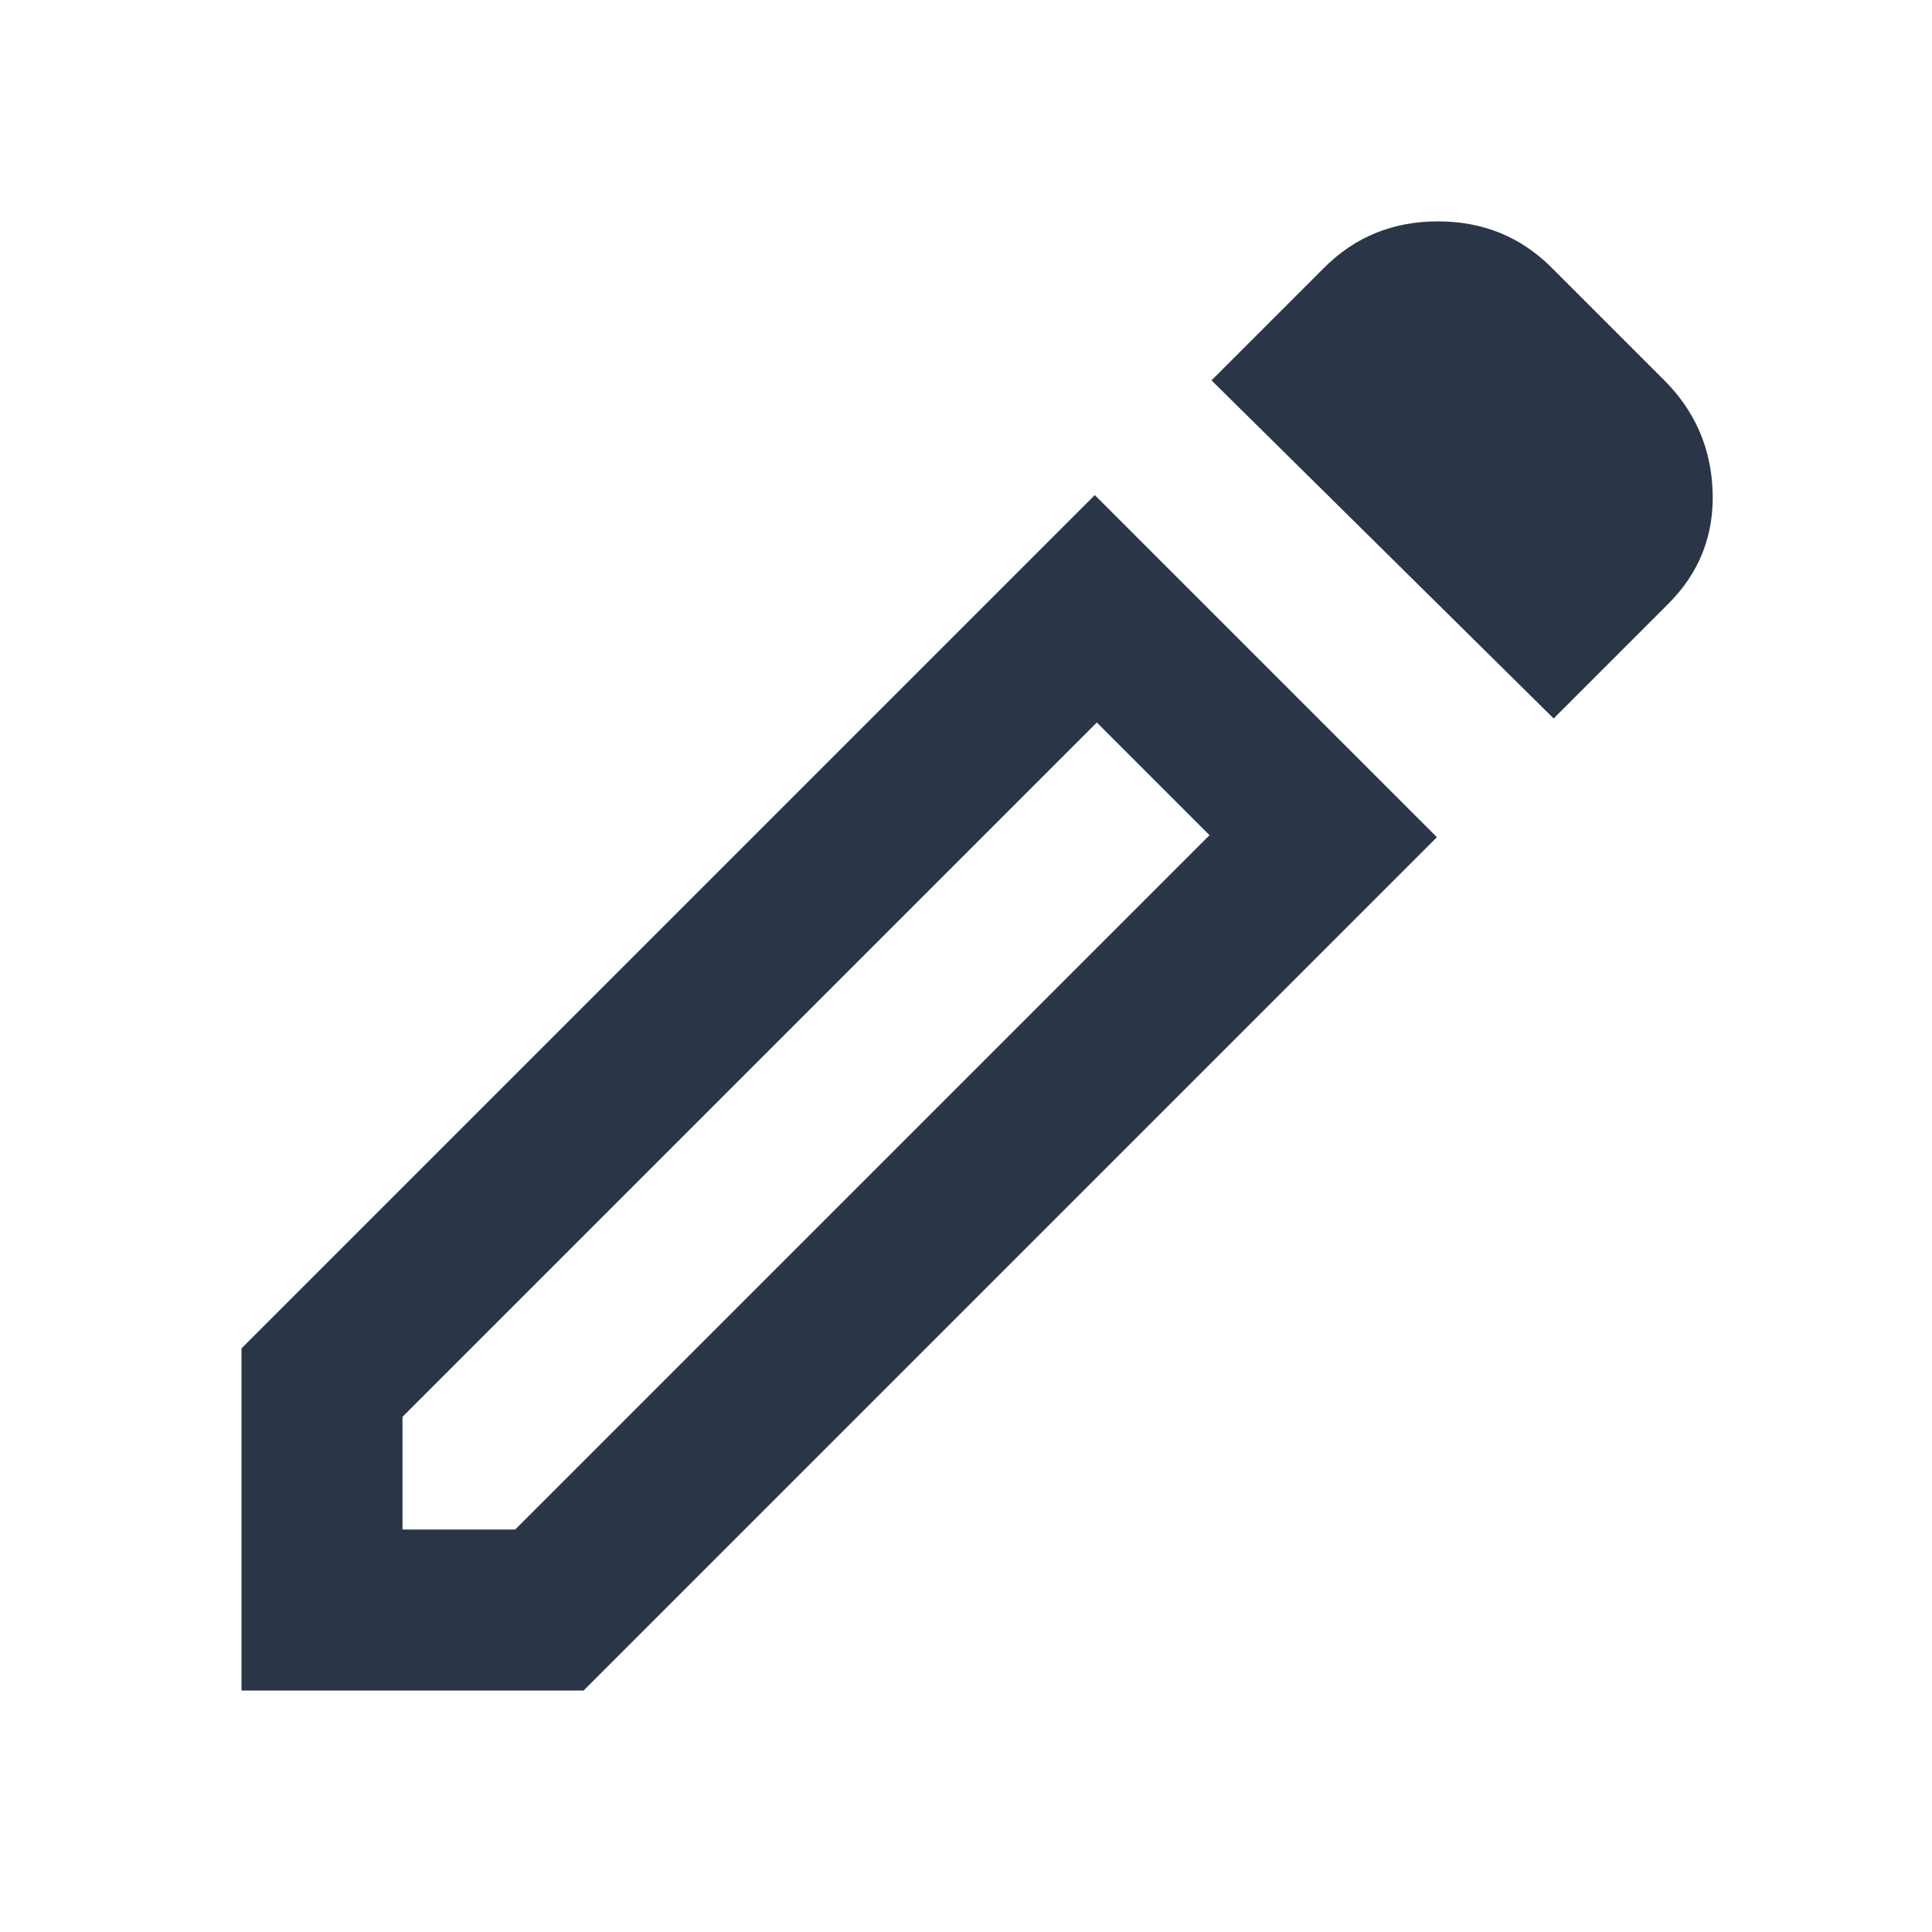
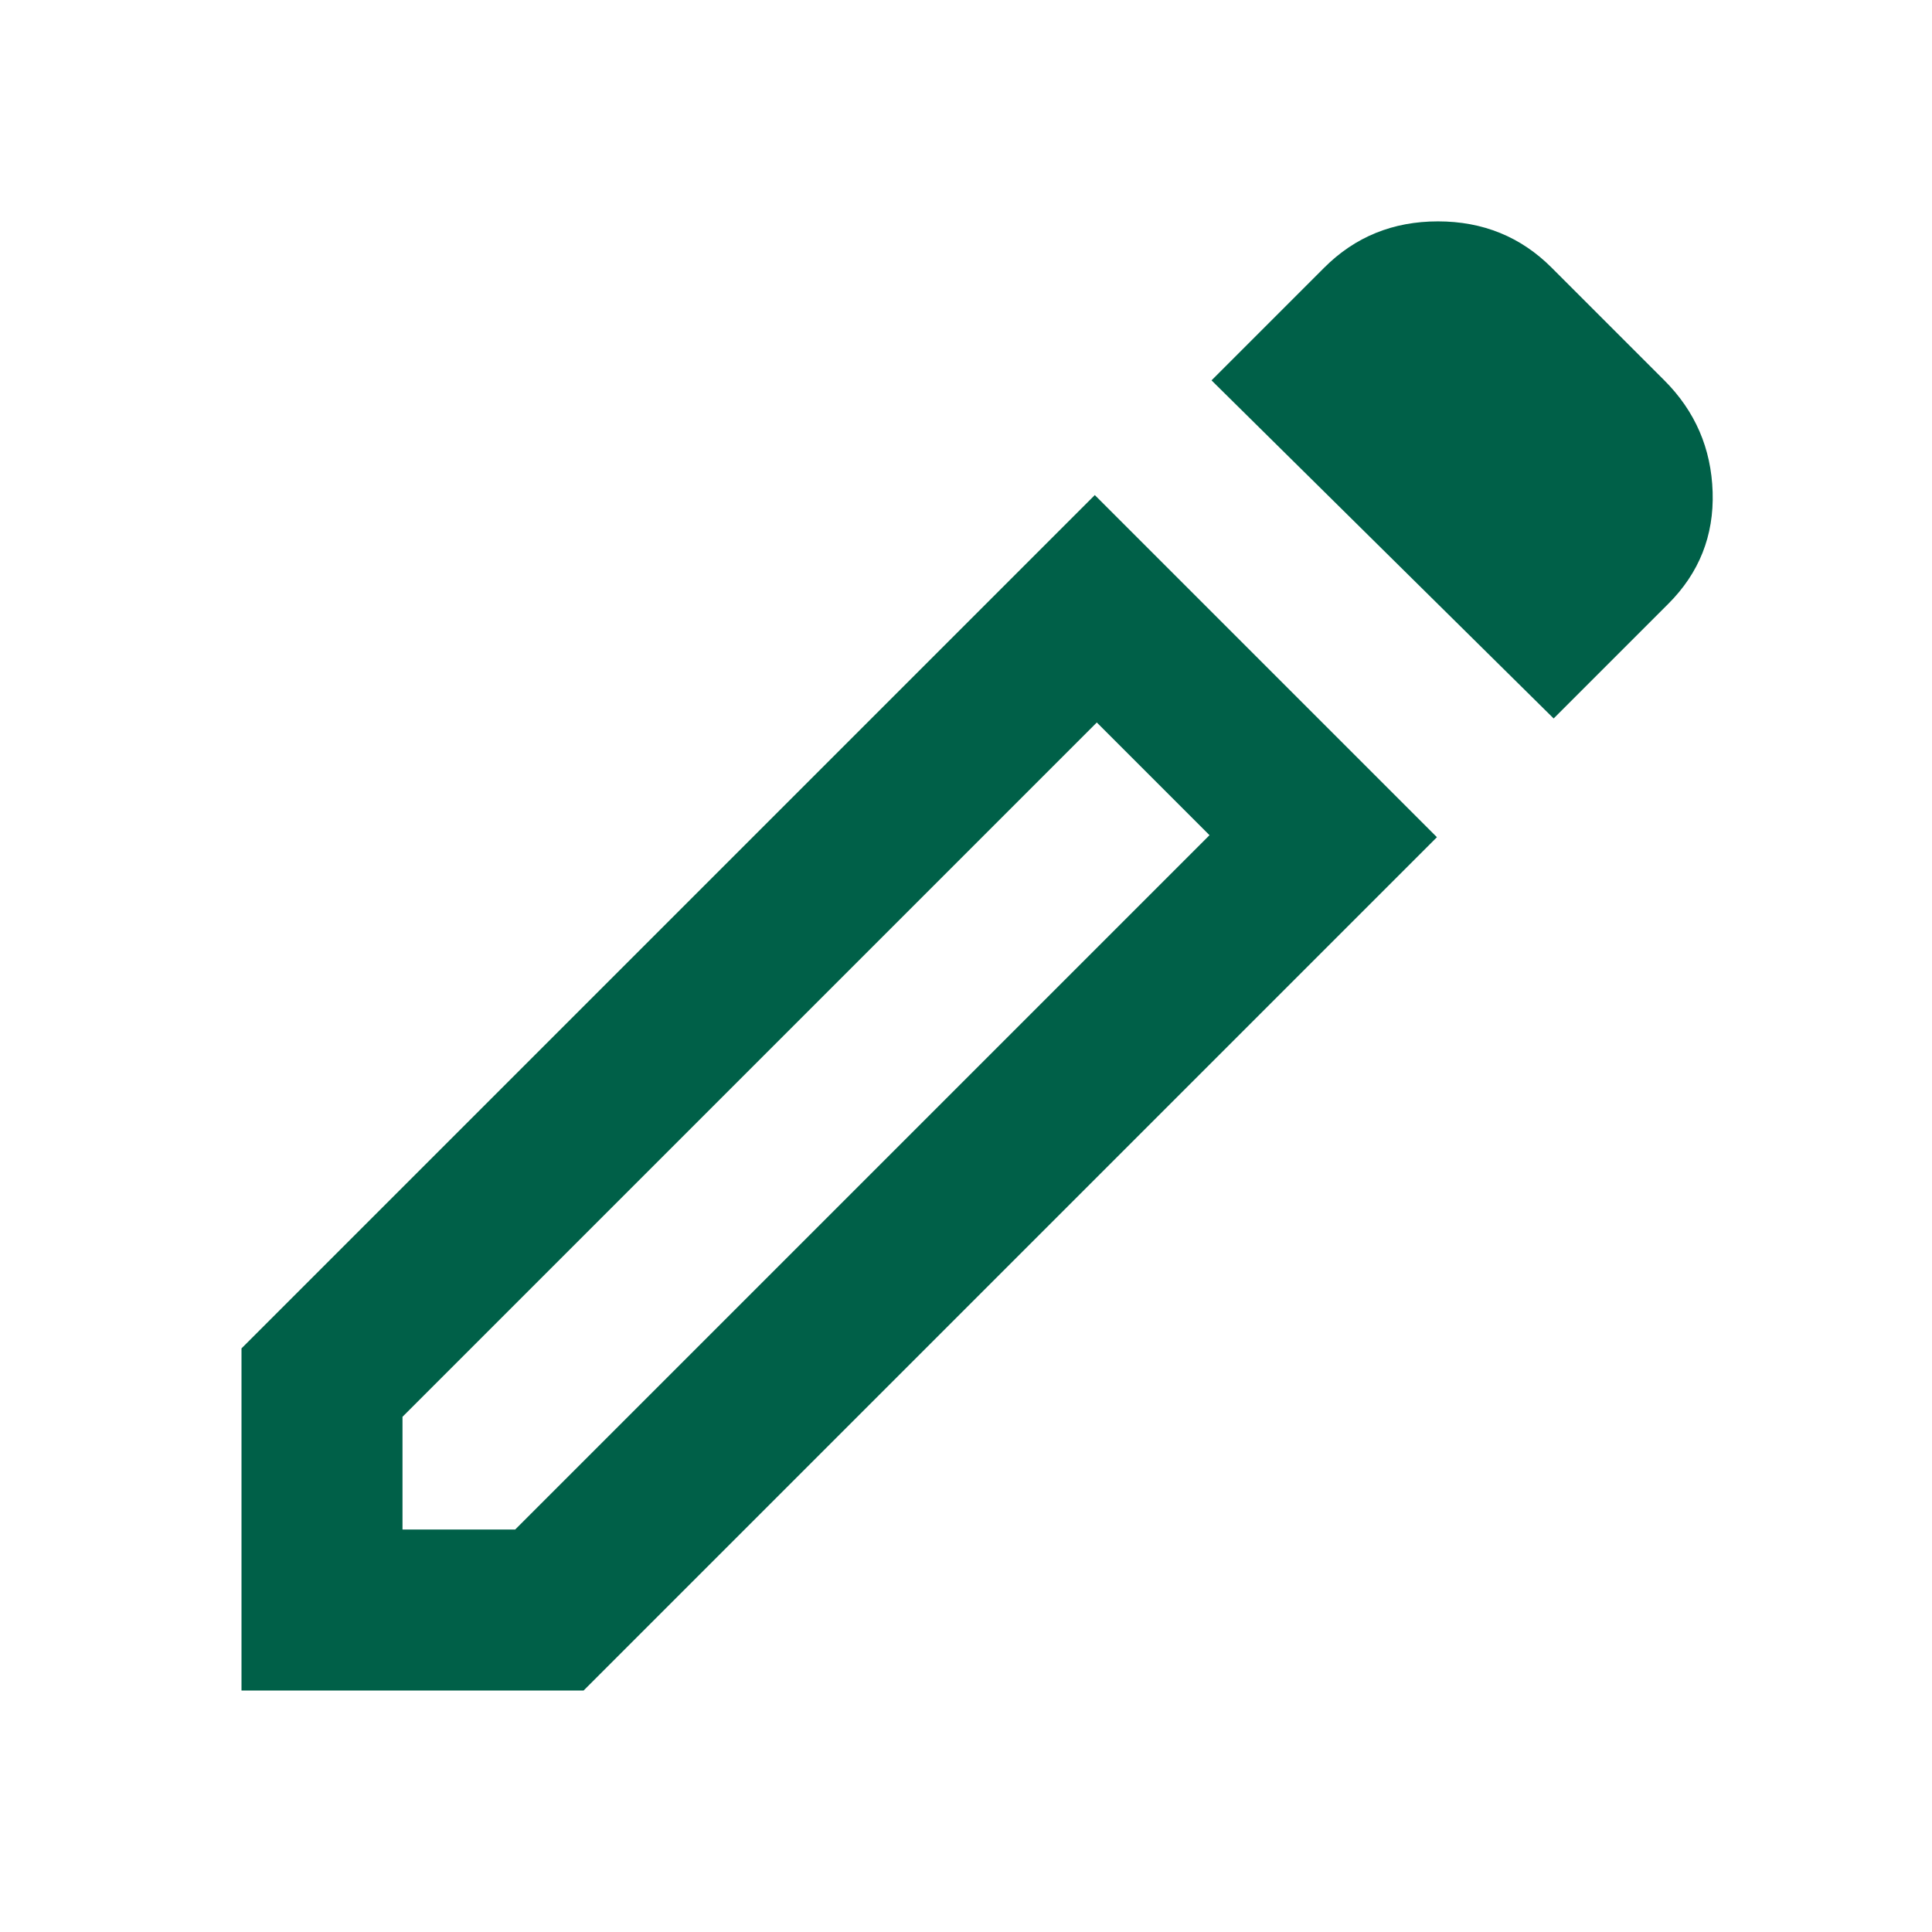
<svg xmlns="http://www.w3.org/2000/svg" width="24" height="24" viewBox="0 0 24 24" fill="none">
  <mask id="mask0_75592_9969" style="mask-type:alpha" maskUnits="userSpaceOnUse" x="0" y="0" width="24" height="24">
    <rect width="24" height="24" fill="#D9D9D9" />
  </mask>
  <g mask="url(#mask0_75592_9969)">
-     <path d="M5 19H6.4L15.025 10.375L13.625 8.975L5 17.6V19ZM19.3 8.925L15.05 4.725L16.45 3.325C16.833 2.942 17.304 2.75 17.863 2.75C18.421 2.75 18.892 2.942 19.275 3.325L20.675 4.725C21.058 5.108 21.258 5.571 21.275 6.112C21.292 6.654 21.108 7.117 20.725 7.5L19.3 8.925ZM17.85 10.4L7.25 21H3V16.75L13.6 6.15L17.85 10.4Z" fill="#2A3647" />
+     <path d="M5 19H6.4L15.025 10.375L13.625 8.975L5 17.6V19ZM19.3 8.925L15.05 4.725L16.45 3.325C16.833 2.942 17.304 2.75 17.863 2.75C18.421 2.75 18.892 2.942 19.275 3.325L20.675 4.725C21.058 5.108 21.258 5.571 21.275 6.112C21.292 6.654 21.108 7.117 20.725 7.5L19.3 8.925ZM17.85 10.4L7.25 21H3V16.75L13.6 6.15L17.85 10.4Z" fill="#006048" />
  </g>
</svg>
